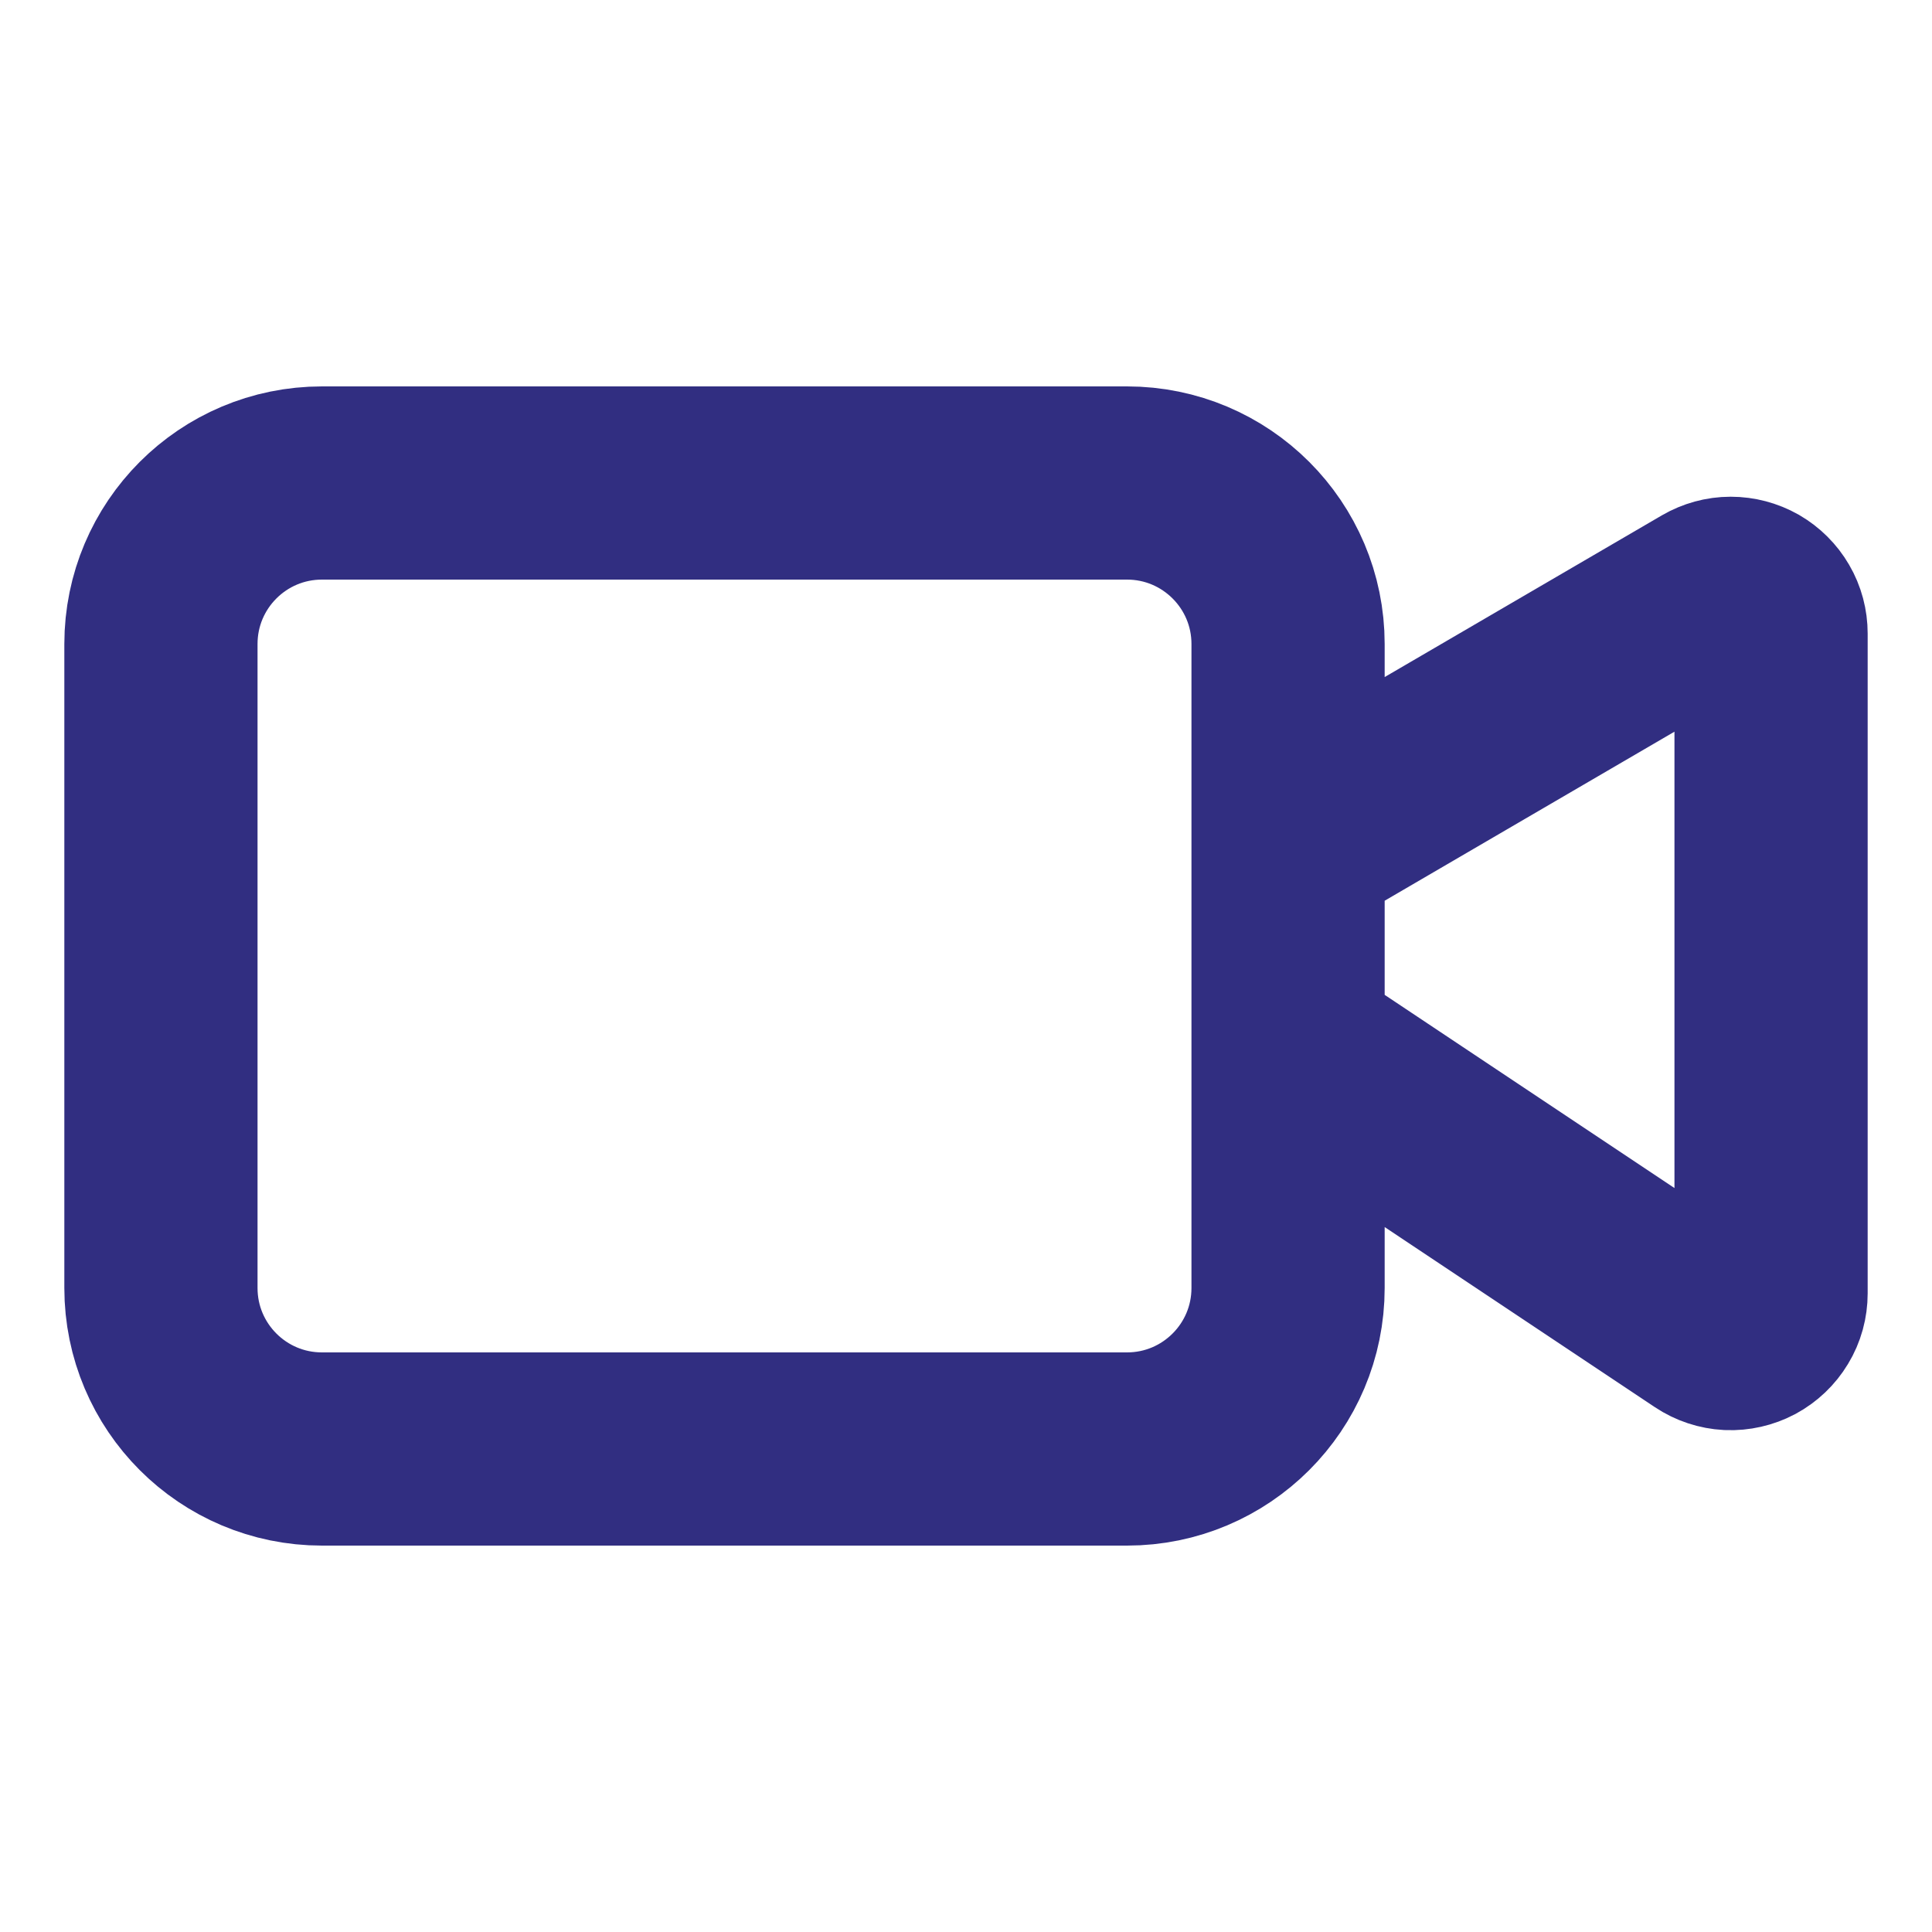
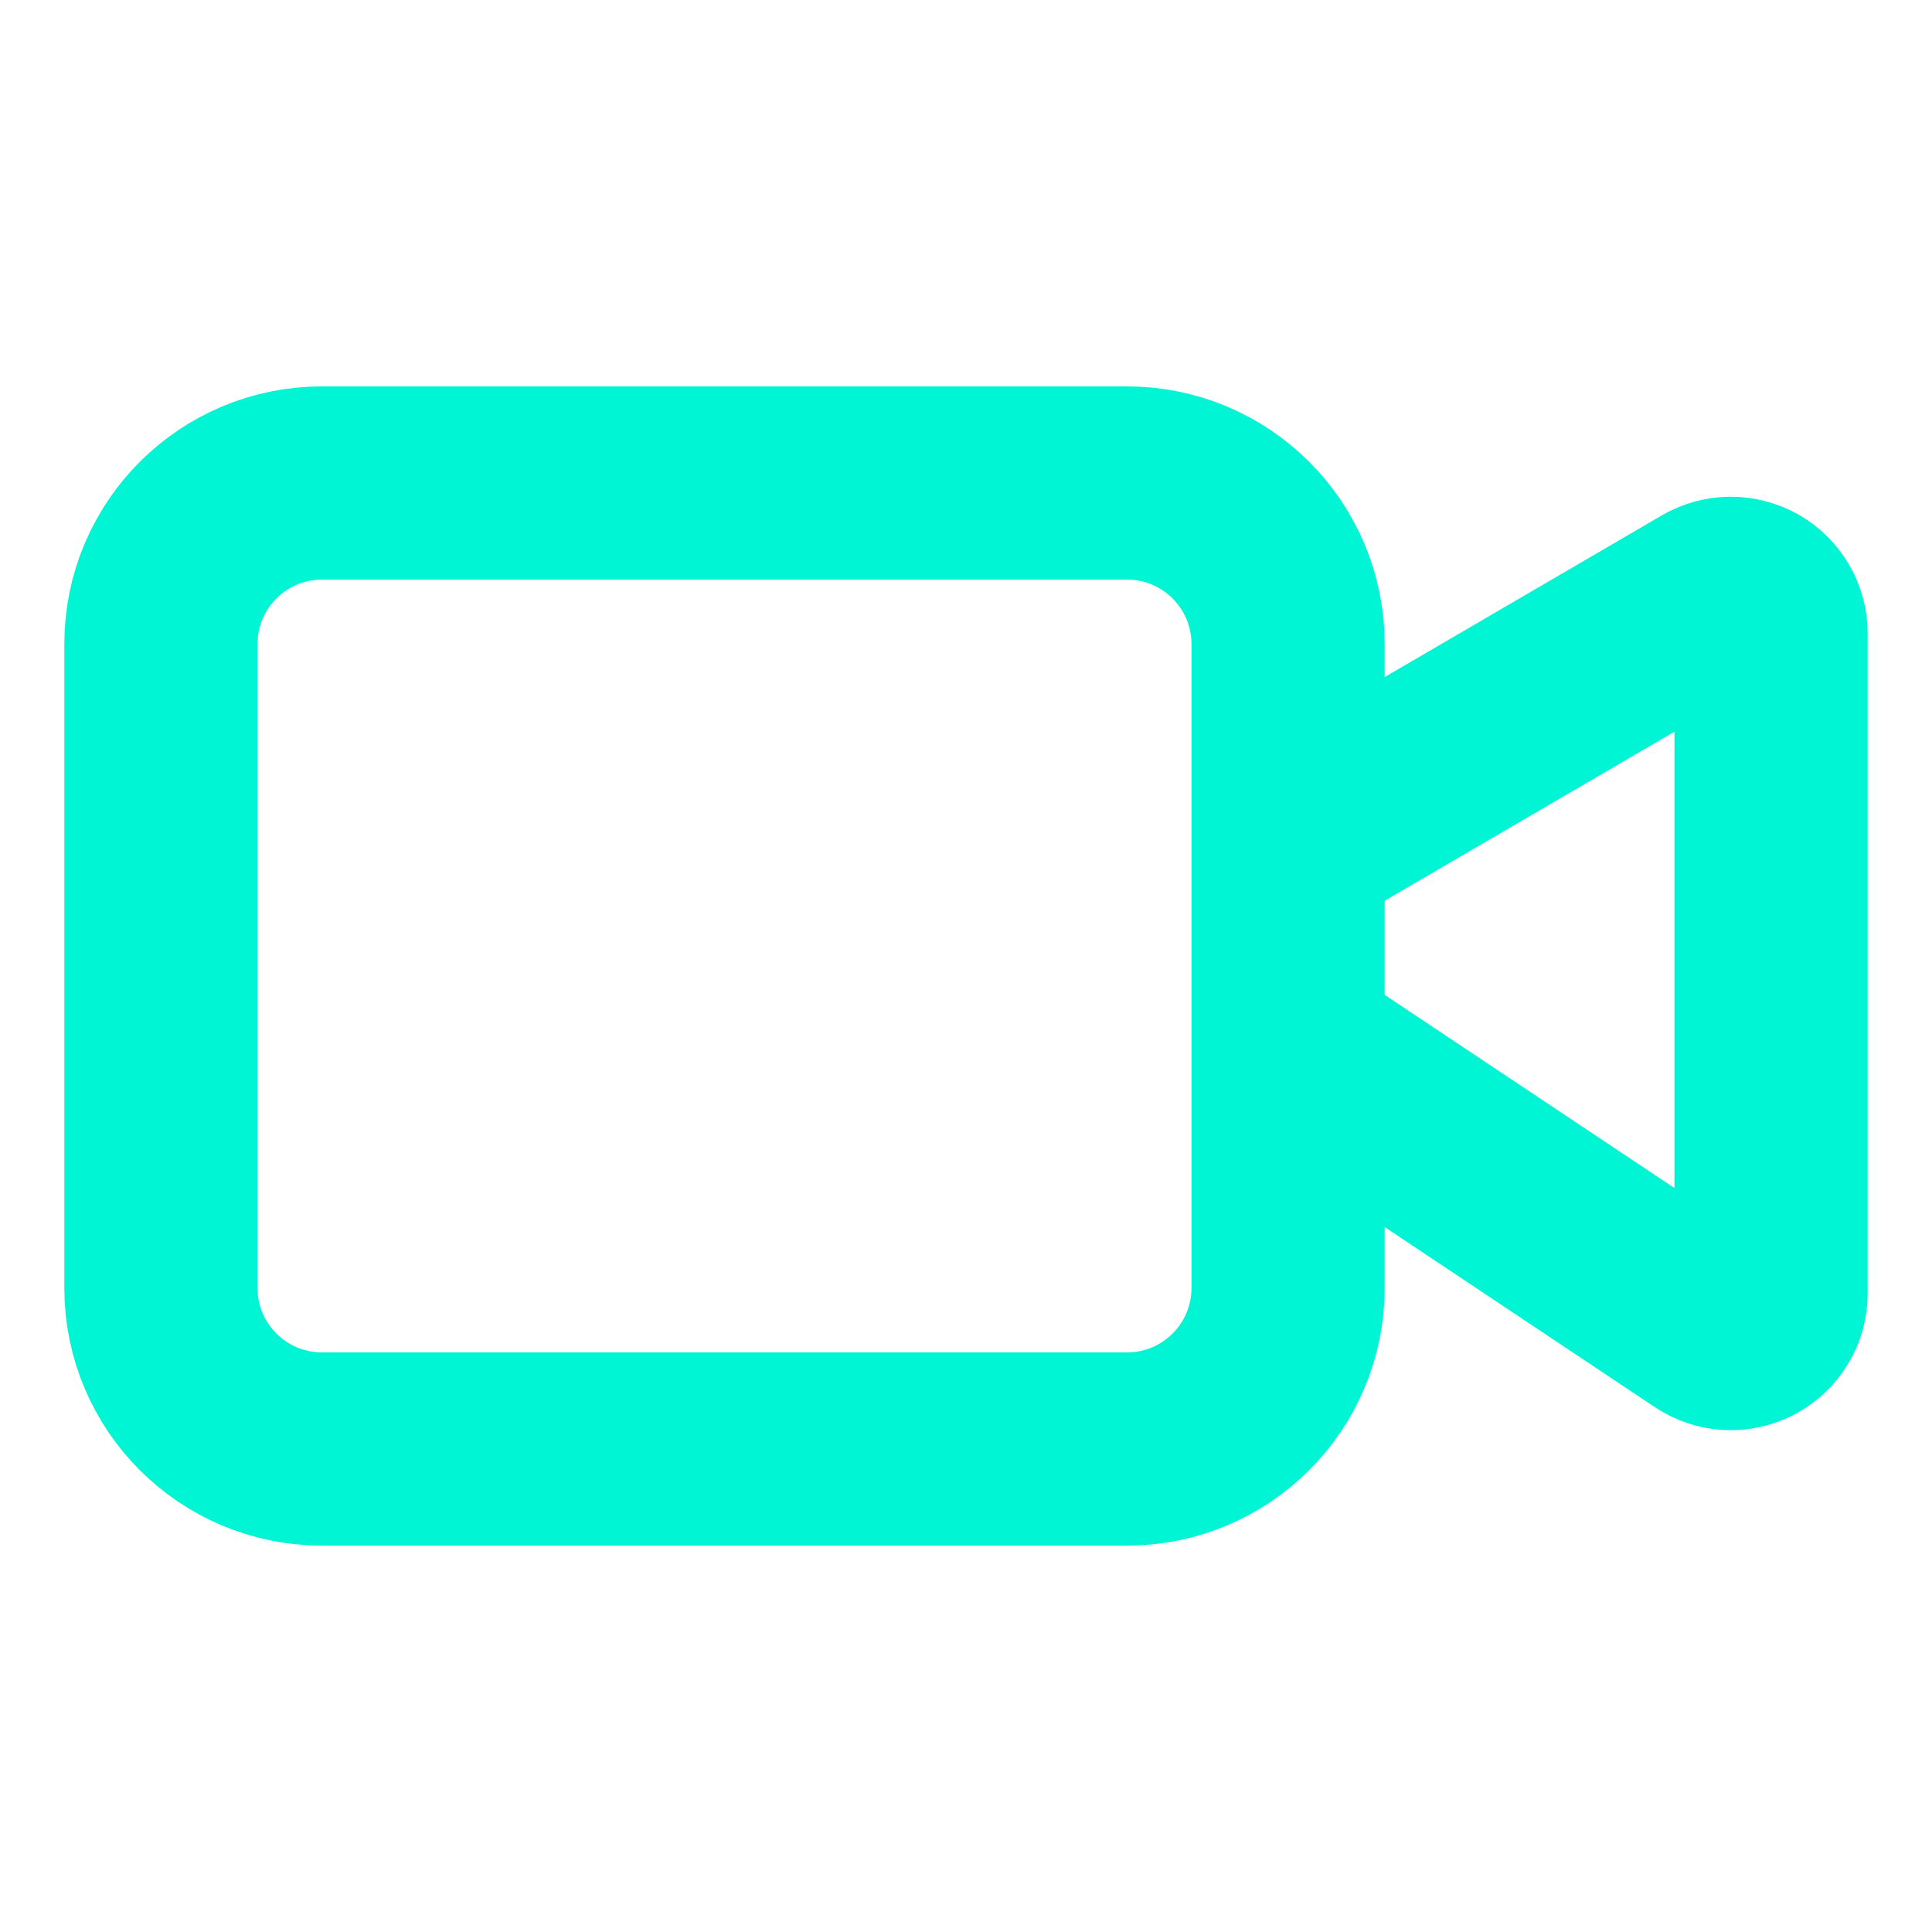
<svg xmlns="http://www.w3.org/2000/svg" preserveAspectRatio="none" overflow="visible" style="display: block;" width="20" height="20" viewBox="0 0 20 20" fill="none">
  <g id="video">
-     <path id="Vector" d="M13.334 10.834L17.686 13.735C17.749 13.777 17.822 13.801 17.897 13.805C17.973 13.808 18.047 13.791 18.114 13.756C18.18 13.72 18.236 13.667 18.275 13.602C18.314 13.538 18.334 13.464 18.334 13.389V6.559C18.334 6.485 18.315 6.413 18.278 6.35C18.241 6.286 18.188 6.234 18.125 6.197C18.061 6.161 17.989 6.142 17.916 6.142C17.843 6.142 17.771 6.162 17.707 6.199L13.334 8.75M3.333 5H11.667C12.587 5 13.334 5.746 13.334 6.667V13.333C13.334 14.254 12.587 15 11.667 15H3.333C2.412 15 1.666 14.254 1.666 13.333V6.667C1.666 5.746 2.412 5 3.333 5Z" stroke="#312E81" stroke-width="2" stroke-linecap="round" />
+     <path id="Vector" d="M13.334 10.834L17.686 13.735C17.749 13.777 17.822 13.801 17.897 13.805C17.973 13.808 18.047 13.791 18.114 13.756C18.18 13.72 18.236 13.667 18.275 13.602C18.314 13.538 18.334 13.464 18.334 13.389V6.559C18.334 6.485 18.315 6.413 18.278 6.35C18.241 6.286 18.188 6.234 18.125 6.197C18.061 6.161 17.989 6.142 17.916 6.142C17.843 6.142 17.771 6.162 17.707 6.199L13.334 8.75M3.333 5H11.667C12.587 5 13.334 5.746 13.334 6.667V13.333C13.334 14.254 12.587 15 11.667 15H3.333C2.412 15 1.666 14.254 1.666 13.333V6.667C1.666 5.746 2.412 5 3.333 5Z" stroke="#00F5D4" stroke-width="2" stroke-linecap="round" />
  </g>
</svg>
